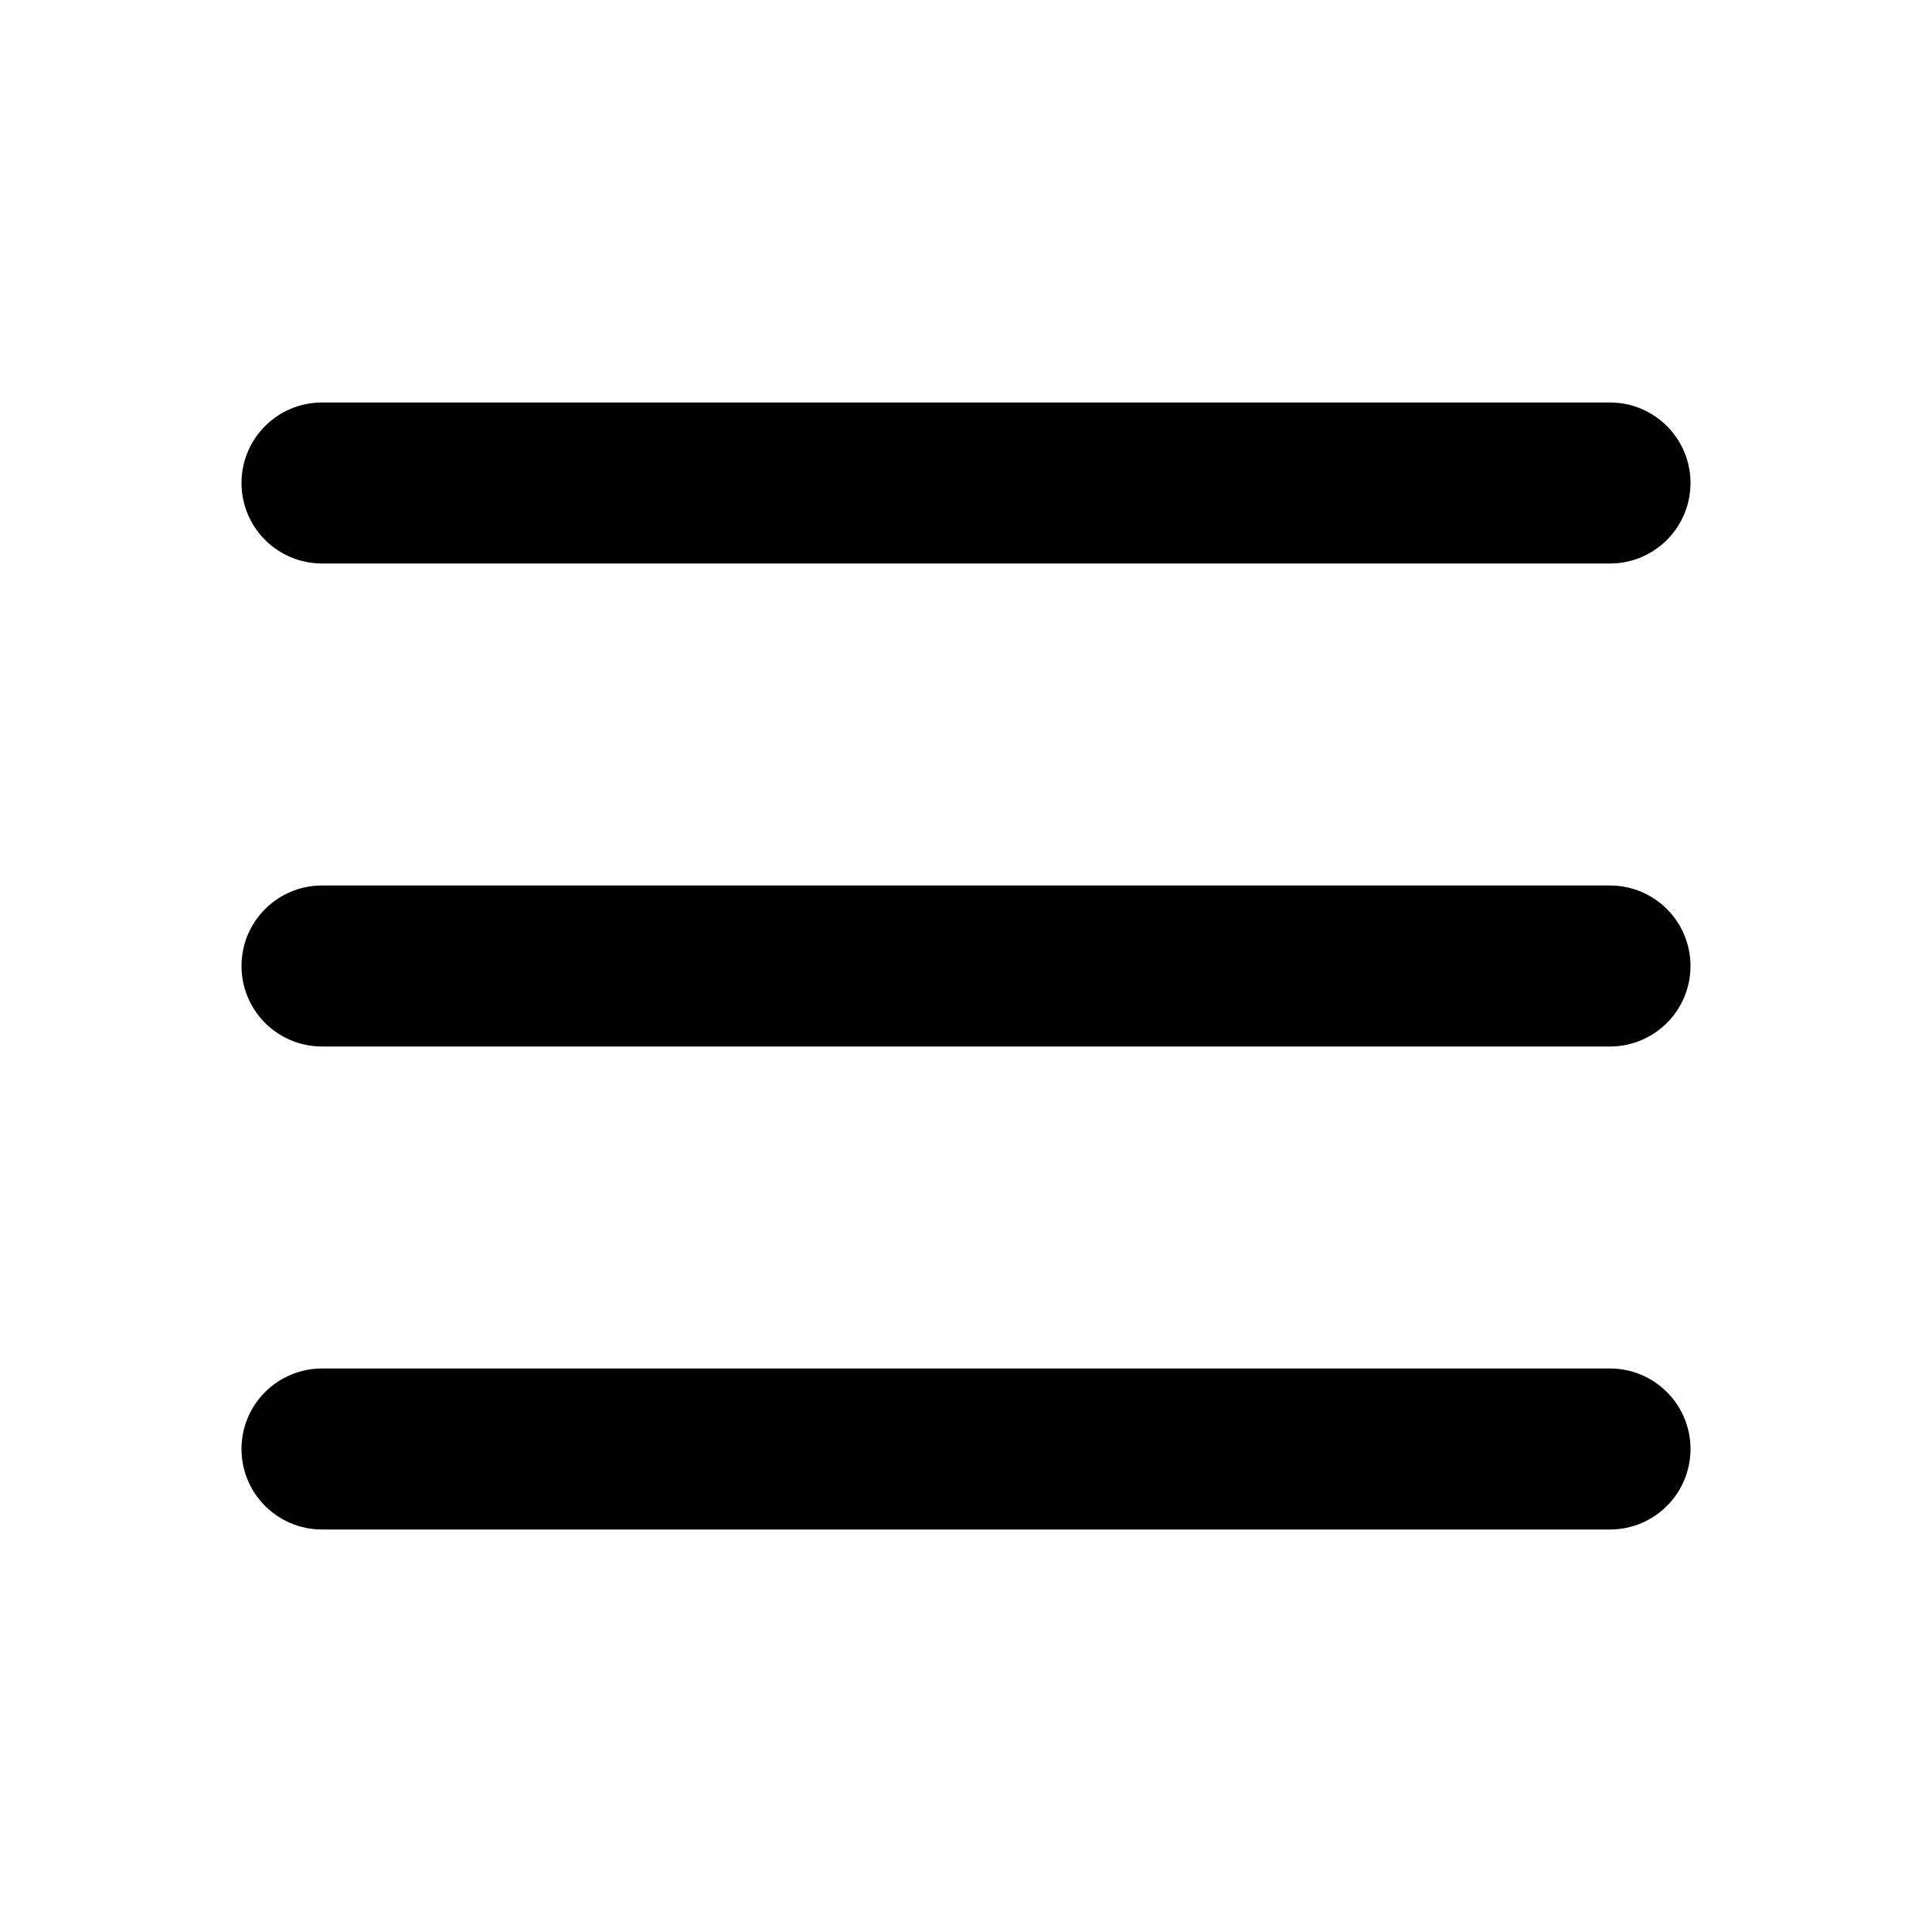
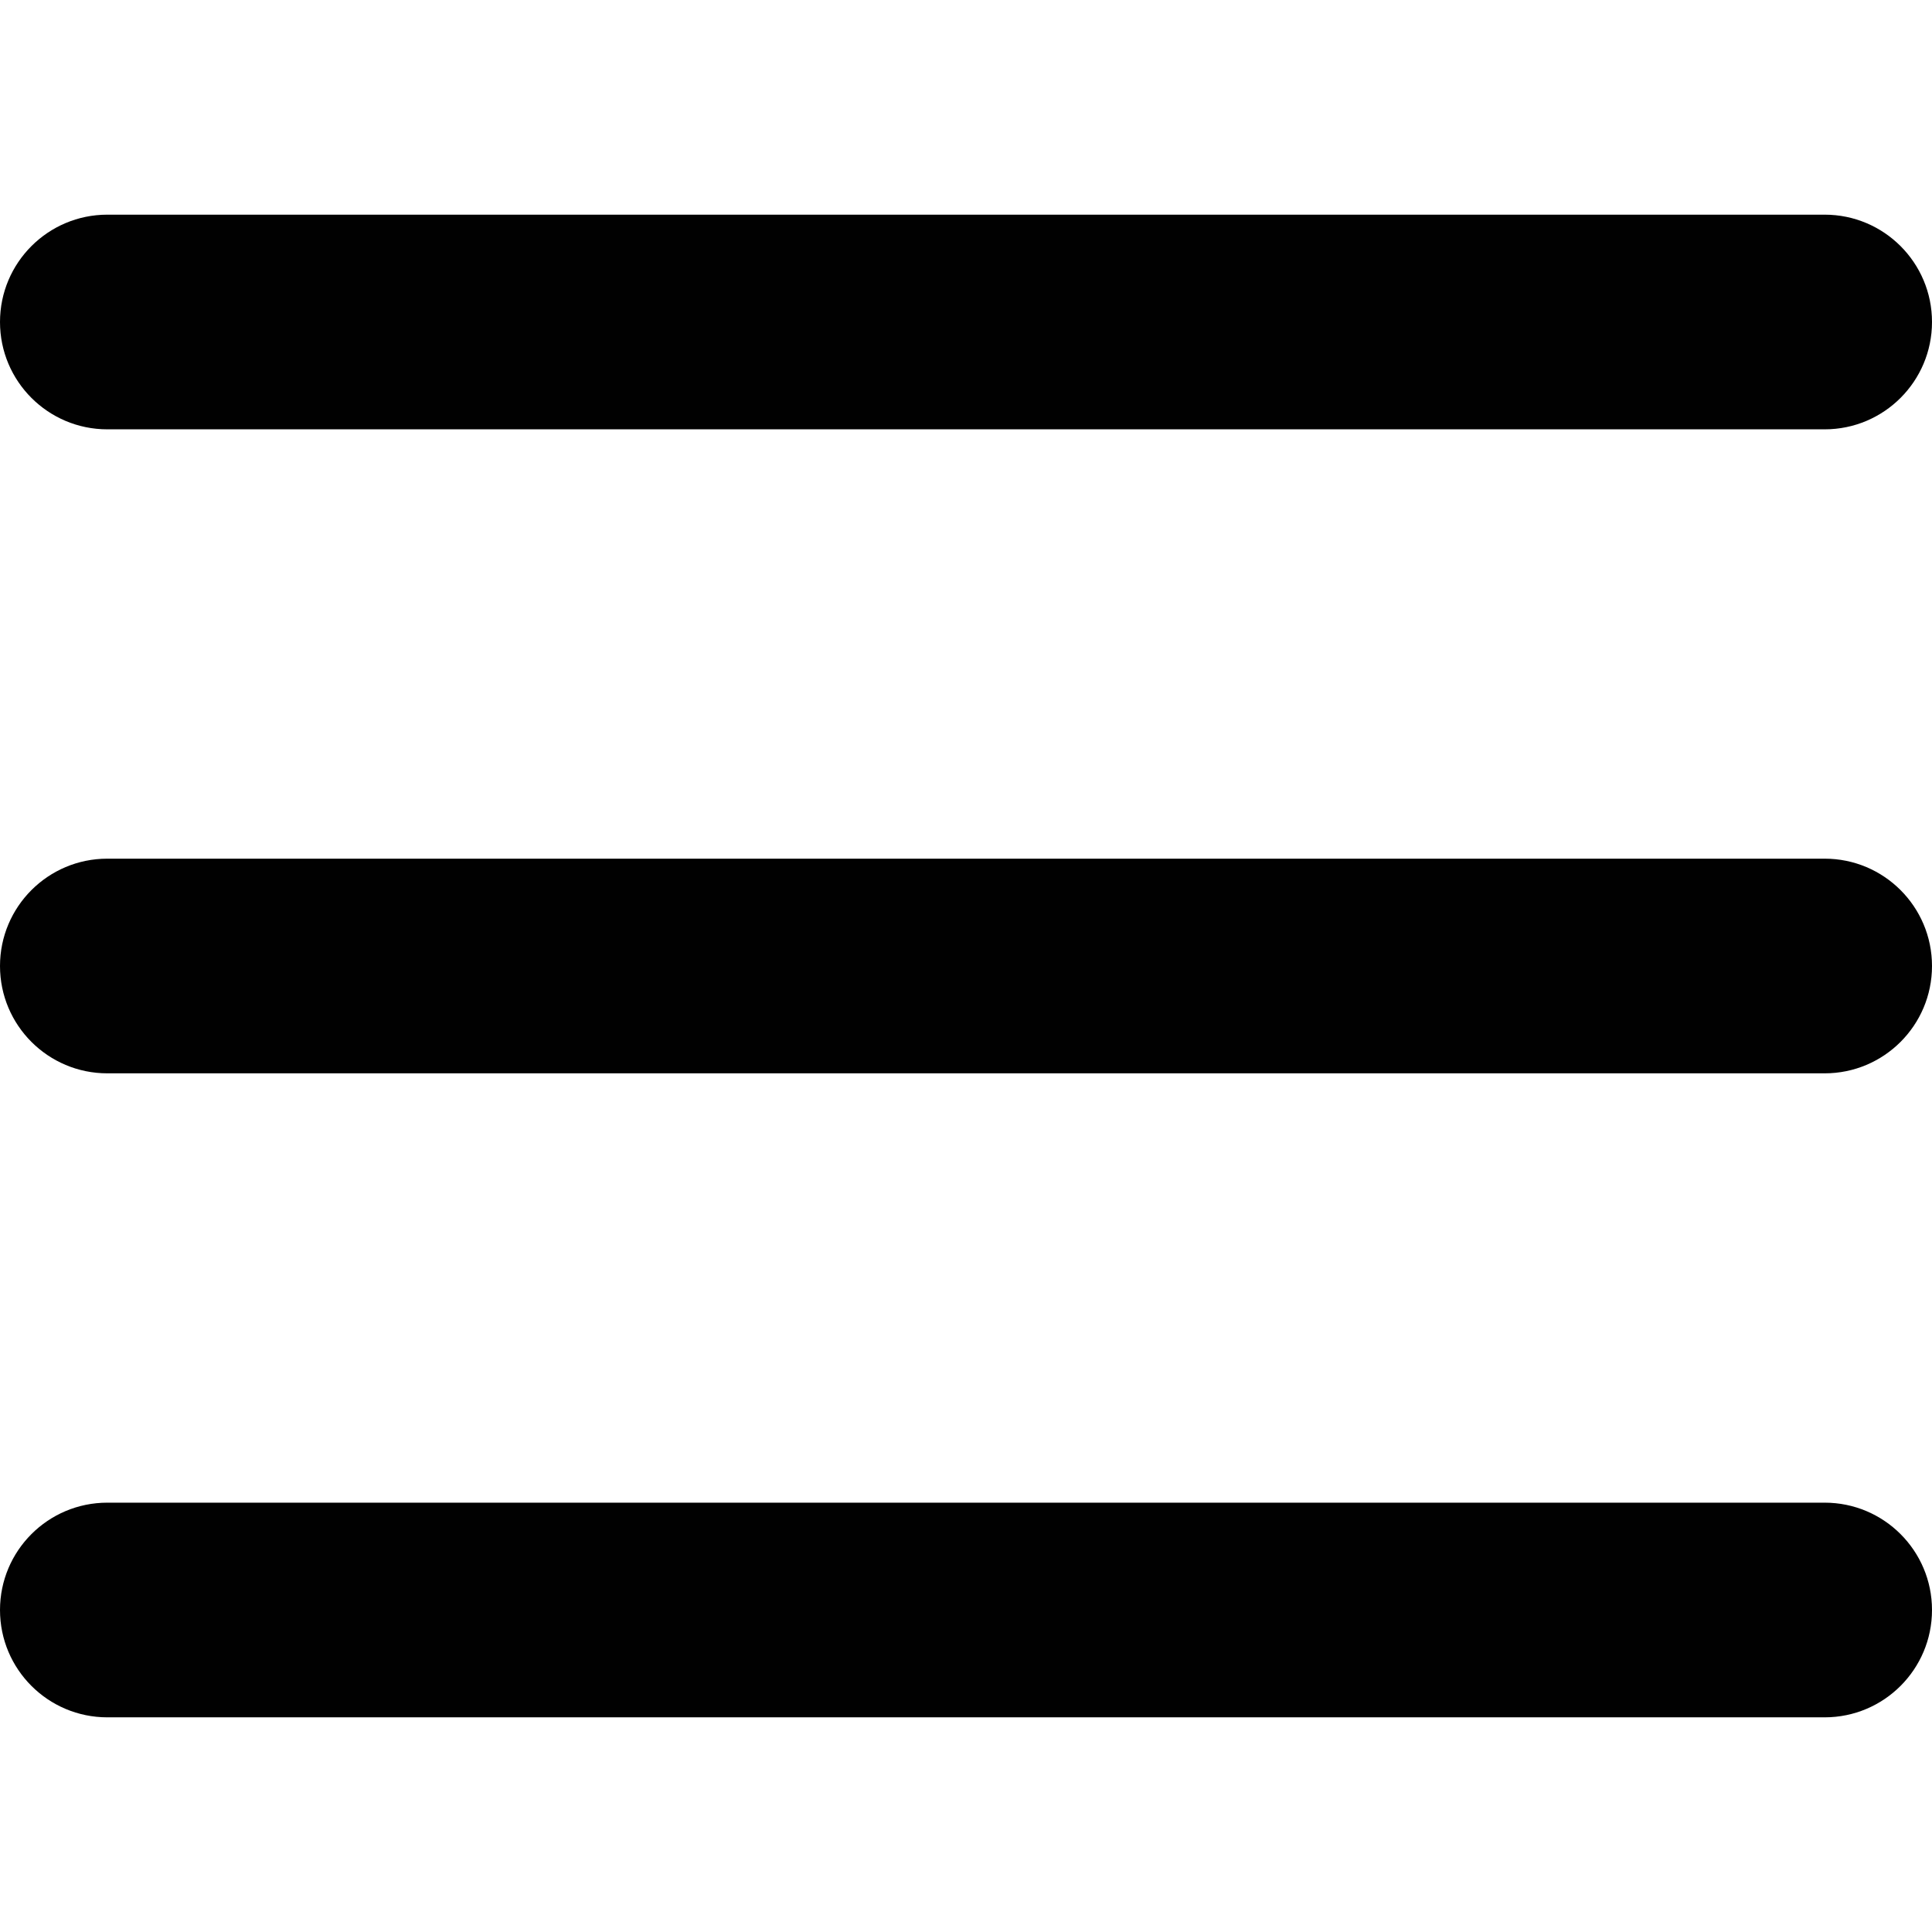
- <svg xmlns="http://www.w3.org/2000/svg" width="24px" height="24px" viewBox="0 0 24 24" version="1.1">
+ <svg xmlns="http://www.w3.org/2000/svg" width="18px" height="18px" viewBox="0 0 18 18" version="1.1">
  <defs />
  <g id="Symbols" stroke="none" stroke-width="1" fill="none" fill-rule="evenodd">
    <g id="list" fill="#010101">
-       <rect id="Combined-Shape" x="3" y="5" width="18" height="2" rx="1" />
-       <rect id="Combined-Shape" x="3" y="11" width="18" height="2" rx="1" />
-       <rect id="Combined-Shape" x="3" y="17" width="18" height="2" rx="1" />
+       <rect id="Combined-Shape" x="0" y="2" width="18" height="2" rx="1" />
+       <rect id="Combined-Shape" x="0" y="8" width="18" height="2" rx="1" />
+       <rect id="Combined-Shape" x="0" y="14" width="18" height="2" rx="1" />
    </g>
  </g>
</svg>
